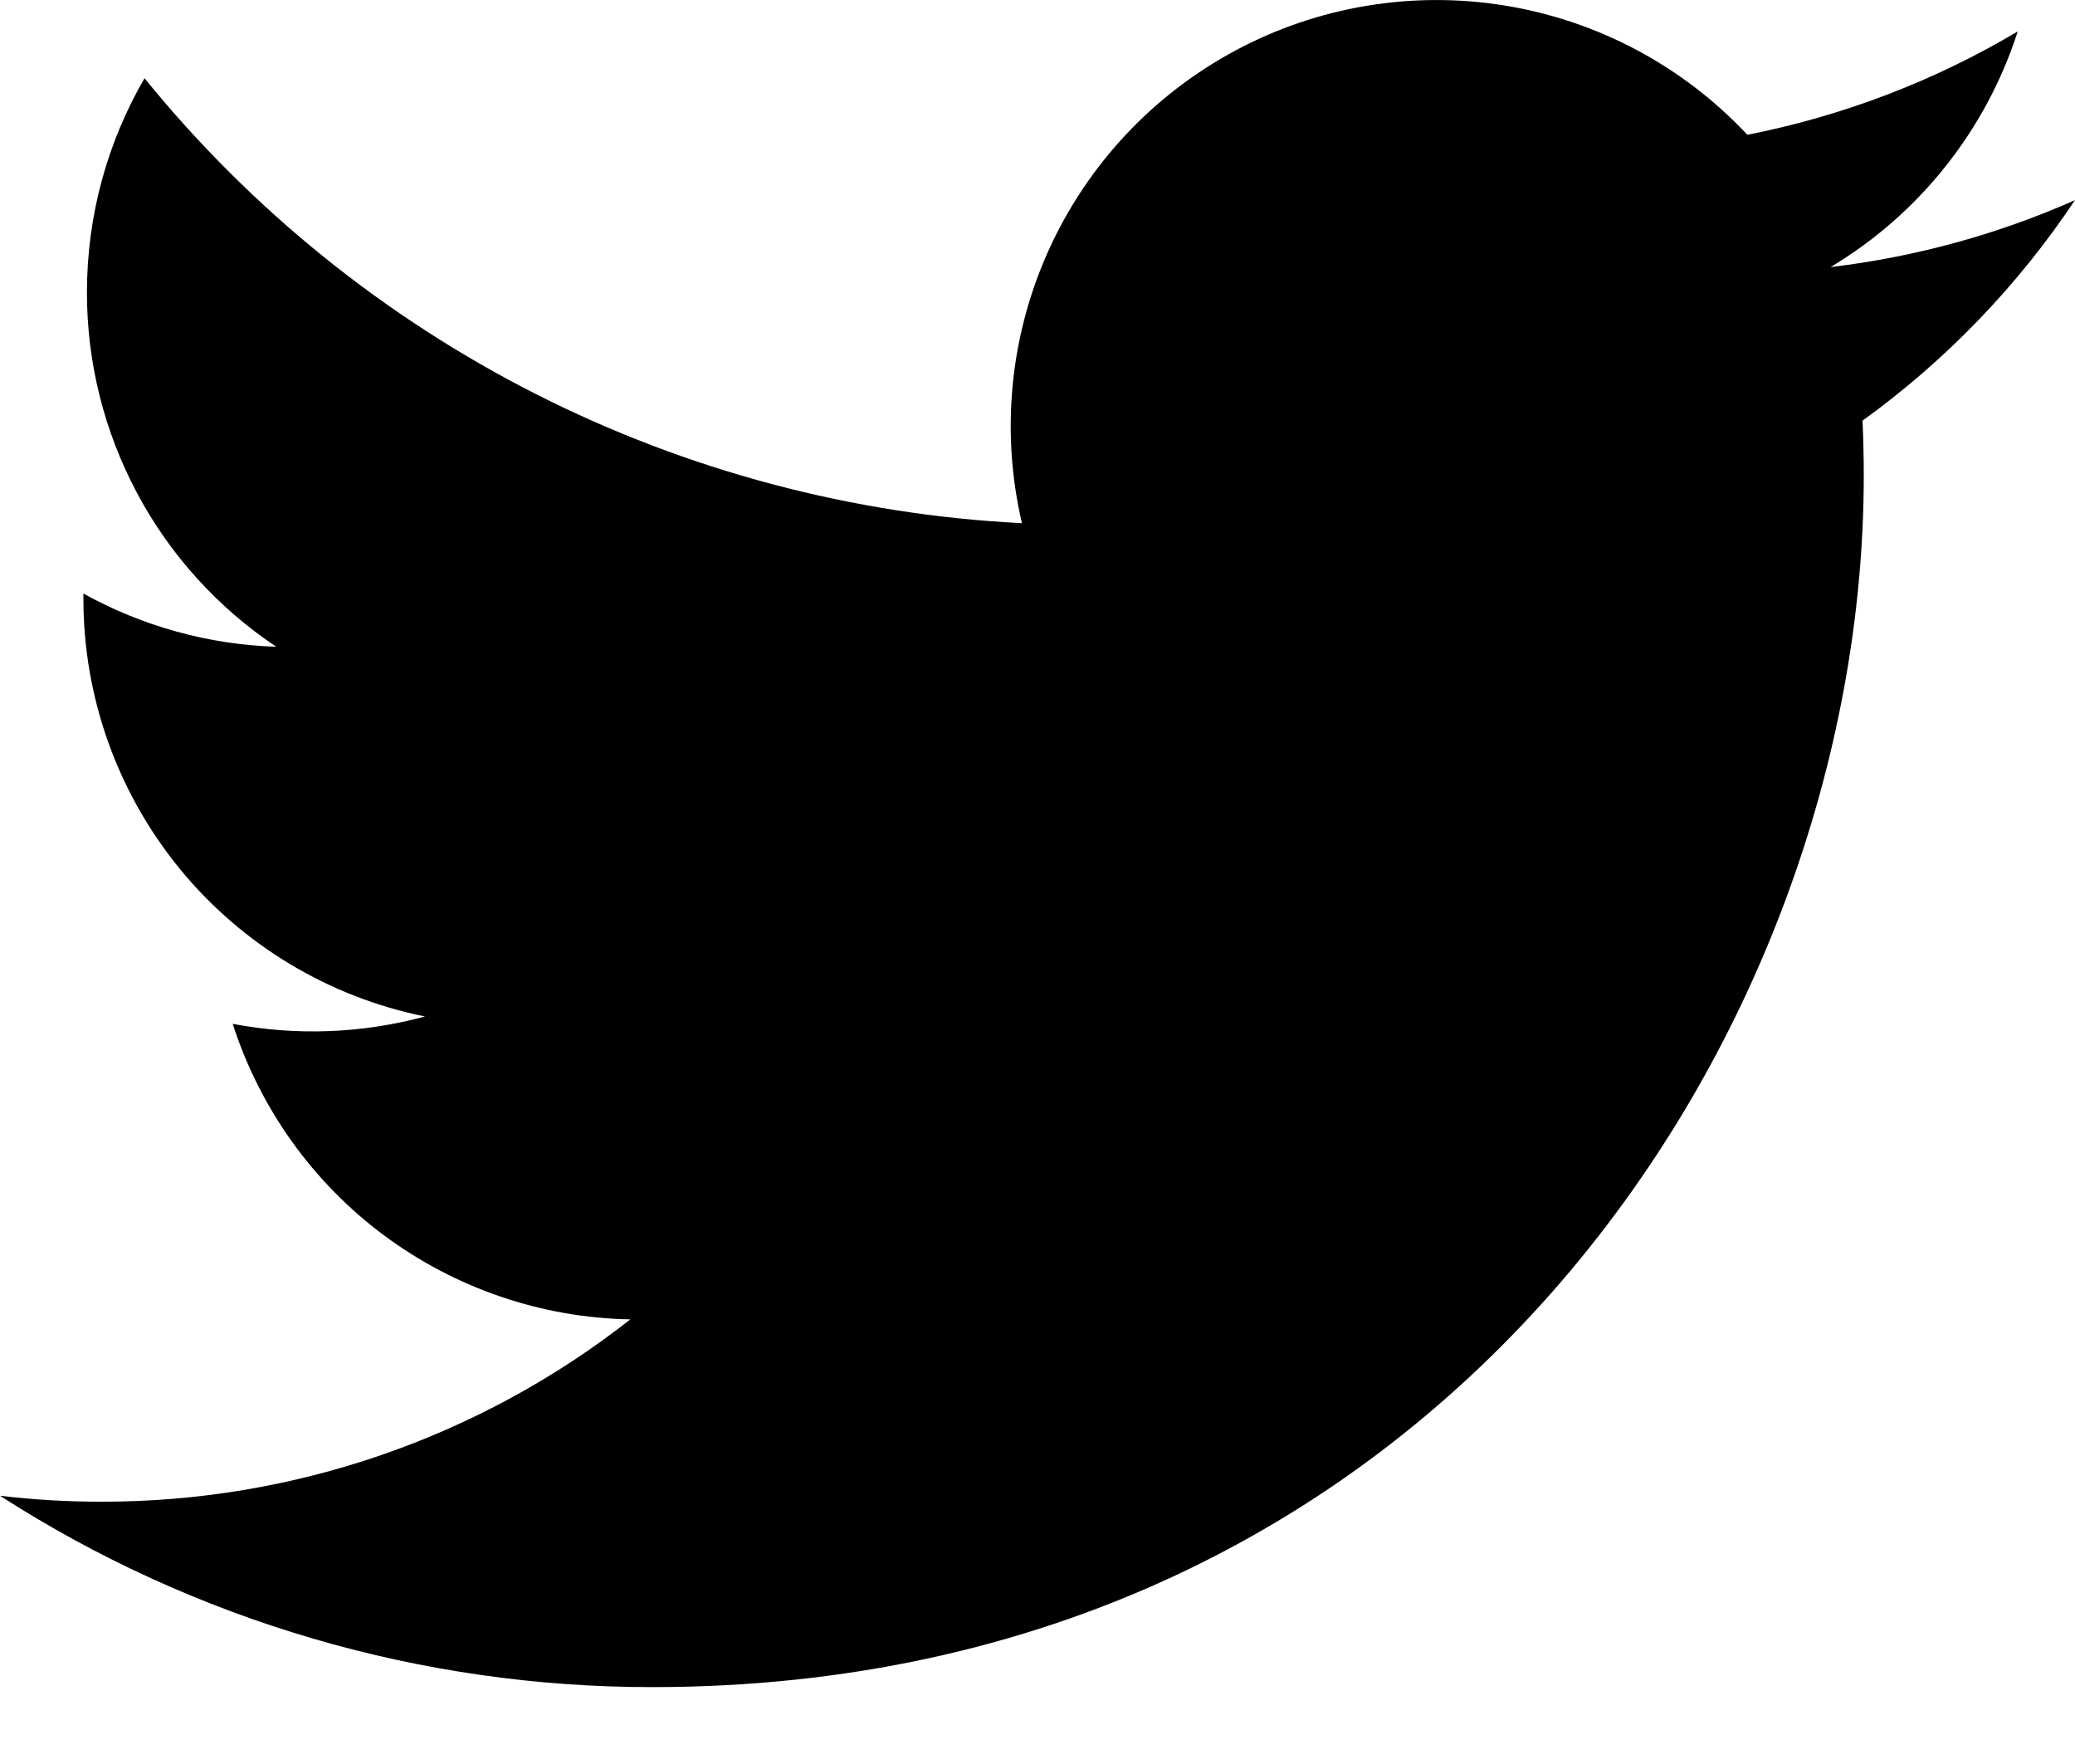
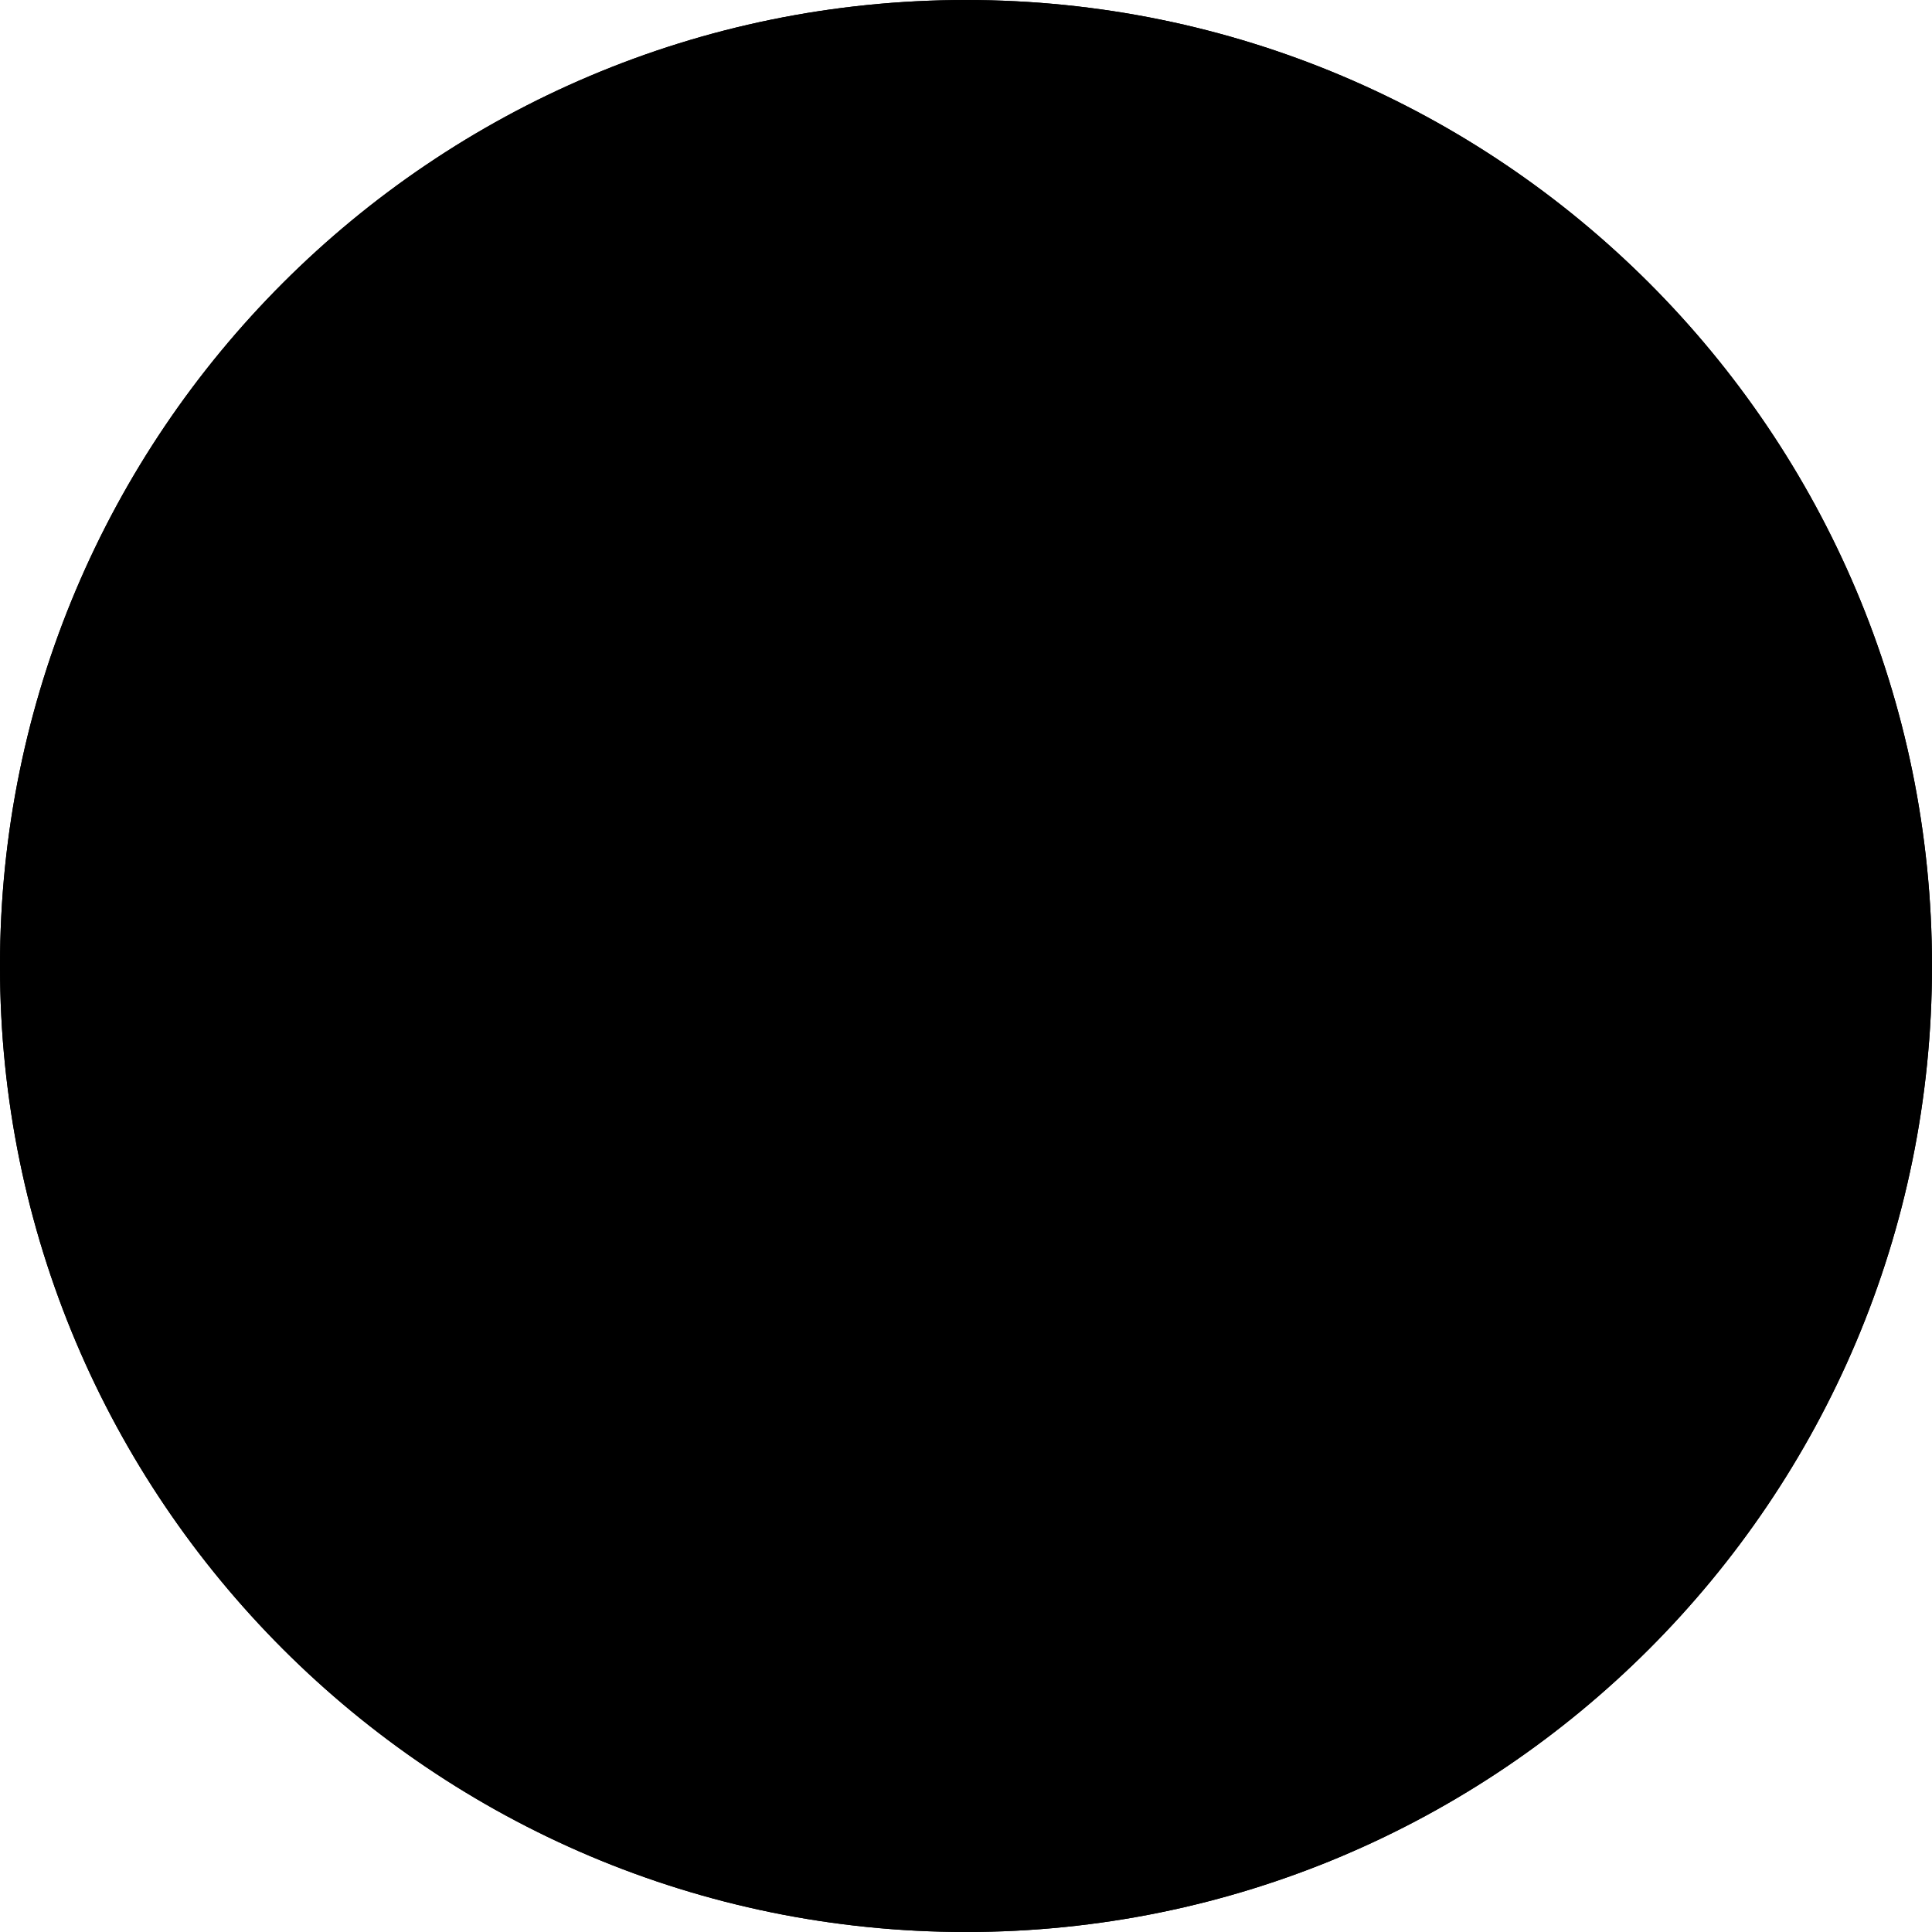
- <svg xmlns="http://www.w3.org/2000/svg" width="20" height="17" viewBox="0 0 20 17">
-   <path d="M20 1.929C19.265 2.254 18.474 2.475 17.644 2.574C18.501 2.061 19.142 1.254 19.448 0.303C18.642 0.782 17.761 1.118 16.842 1.299C16.224 0.639 15.406 0.202 14.514 0.055C13.622 -0.092 12.706 0.059 11.909 0.486C11.112 0.913 10.478 1.591 10.106 2.415C9.734 3.238 9.644 4.162 9.85 5.042C8.219 4.96 6.623 4.536 5.166 3.798C3.708 3.059 2.423 2.022 1.393 0.754C1.04 1.362 0.838 2.067 0.838 2.817C0.837 3.493 1.004 4.158 1.322 4.754C1.64 5.35 2.101 5.858 2.663 6.233C2.011 6.212 1.374 6.036 0.804 5.72V5.772C0.804 6.72 1.132 7.638 1.732 8.372C2.332 9.105 3.167 9.608 4.096 9.796C3.491 9.96 2.858 9.984 2.243 9.867C2.505 10.682 3.015 11.395 3.702 11.906C4.39 12.416 5.22 12.7 6.076 12.715C4.622 13.856 2.827 14.475 0.979 14.472C0.652 14.473 0.325 14.453 0 14.415C1.876 15.621 4.059 16.261 6.289 16.259C13.838 16.259 17.964 10.007 17.964 4.584C17.964 4.408 17.96 4.23 17.952 4.054C18.755 3.474 19.448 2.755 19.998 1.931L20 1.929Z" />
+ <svg xmlns="http://www.w3.org/2000/svg" id="Layer_1" data-name="Layer 1" viewBox="0 0 32 32">
+   <defs />
+   <circle class="cls-1" cx="16" cy="16" r="16" />
+   <path class="cls-2" d="M16,0A16,16,0,1,0,32,16,16,16,0,0,0,16,0Zm6.73,12.82c0,.14,0,.27,0,.42a9.11,9.11,0,0,1-14,7.66,5,5,0,0,0,.77.05,6.39,6.39,0,0,0,4-1.37,3.22,3.22,0,0,1-3-2.23,2.4,2.4,0,0,0,.6.06,2.84,2.84,0,0,0,.84-.11,3.2,3.2,0,0,1-2.56-3.14v0a3.22,3.22,0,0,0,1.44.39,3.21,3.21,0,0,1-1.42-2.66,3.3,3.3,0,0,1,.44-1.62,9,9,0,0,0,6.6,3.35,2.92,2.92,0,0,1-.08-.73,3.2,3.2,0,0,1,3.2-3.2,3.24,3.24,0,0,1,2.34,1,6.32,6.32,0,0,0,2-.77,3.23,3.23,0,0,1-1.41,1.77,6.79,6.79,0,0,0,1.84-.51A6.32,6.32,0,0,1,22.73,12.82Z" />
</svg>
